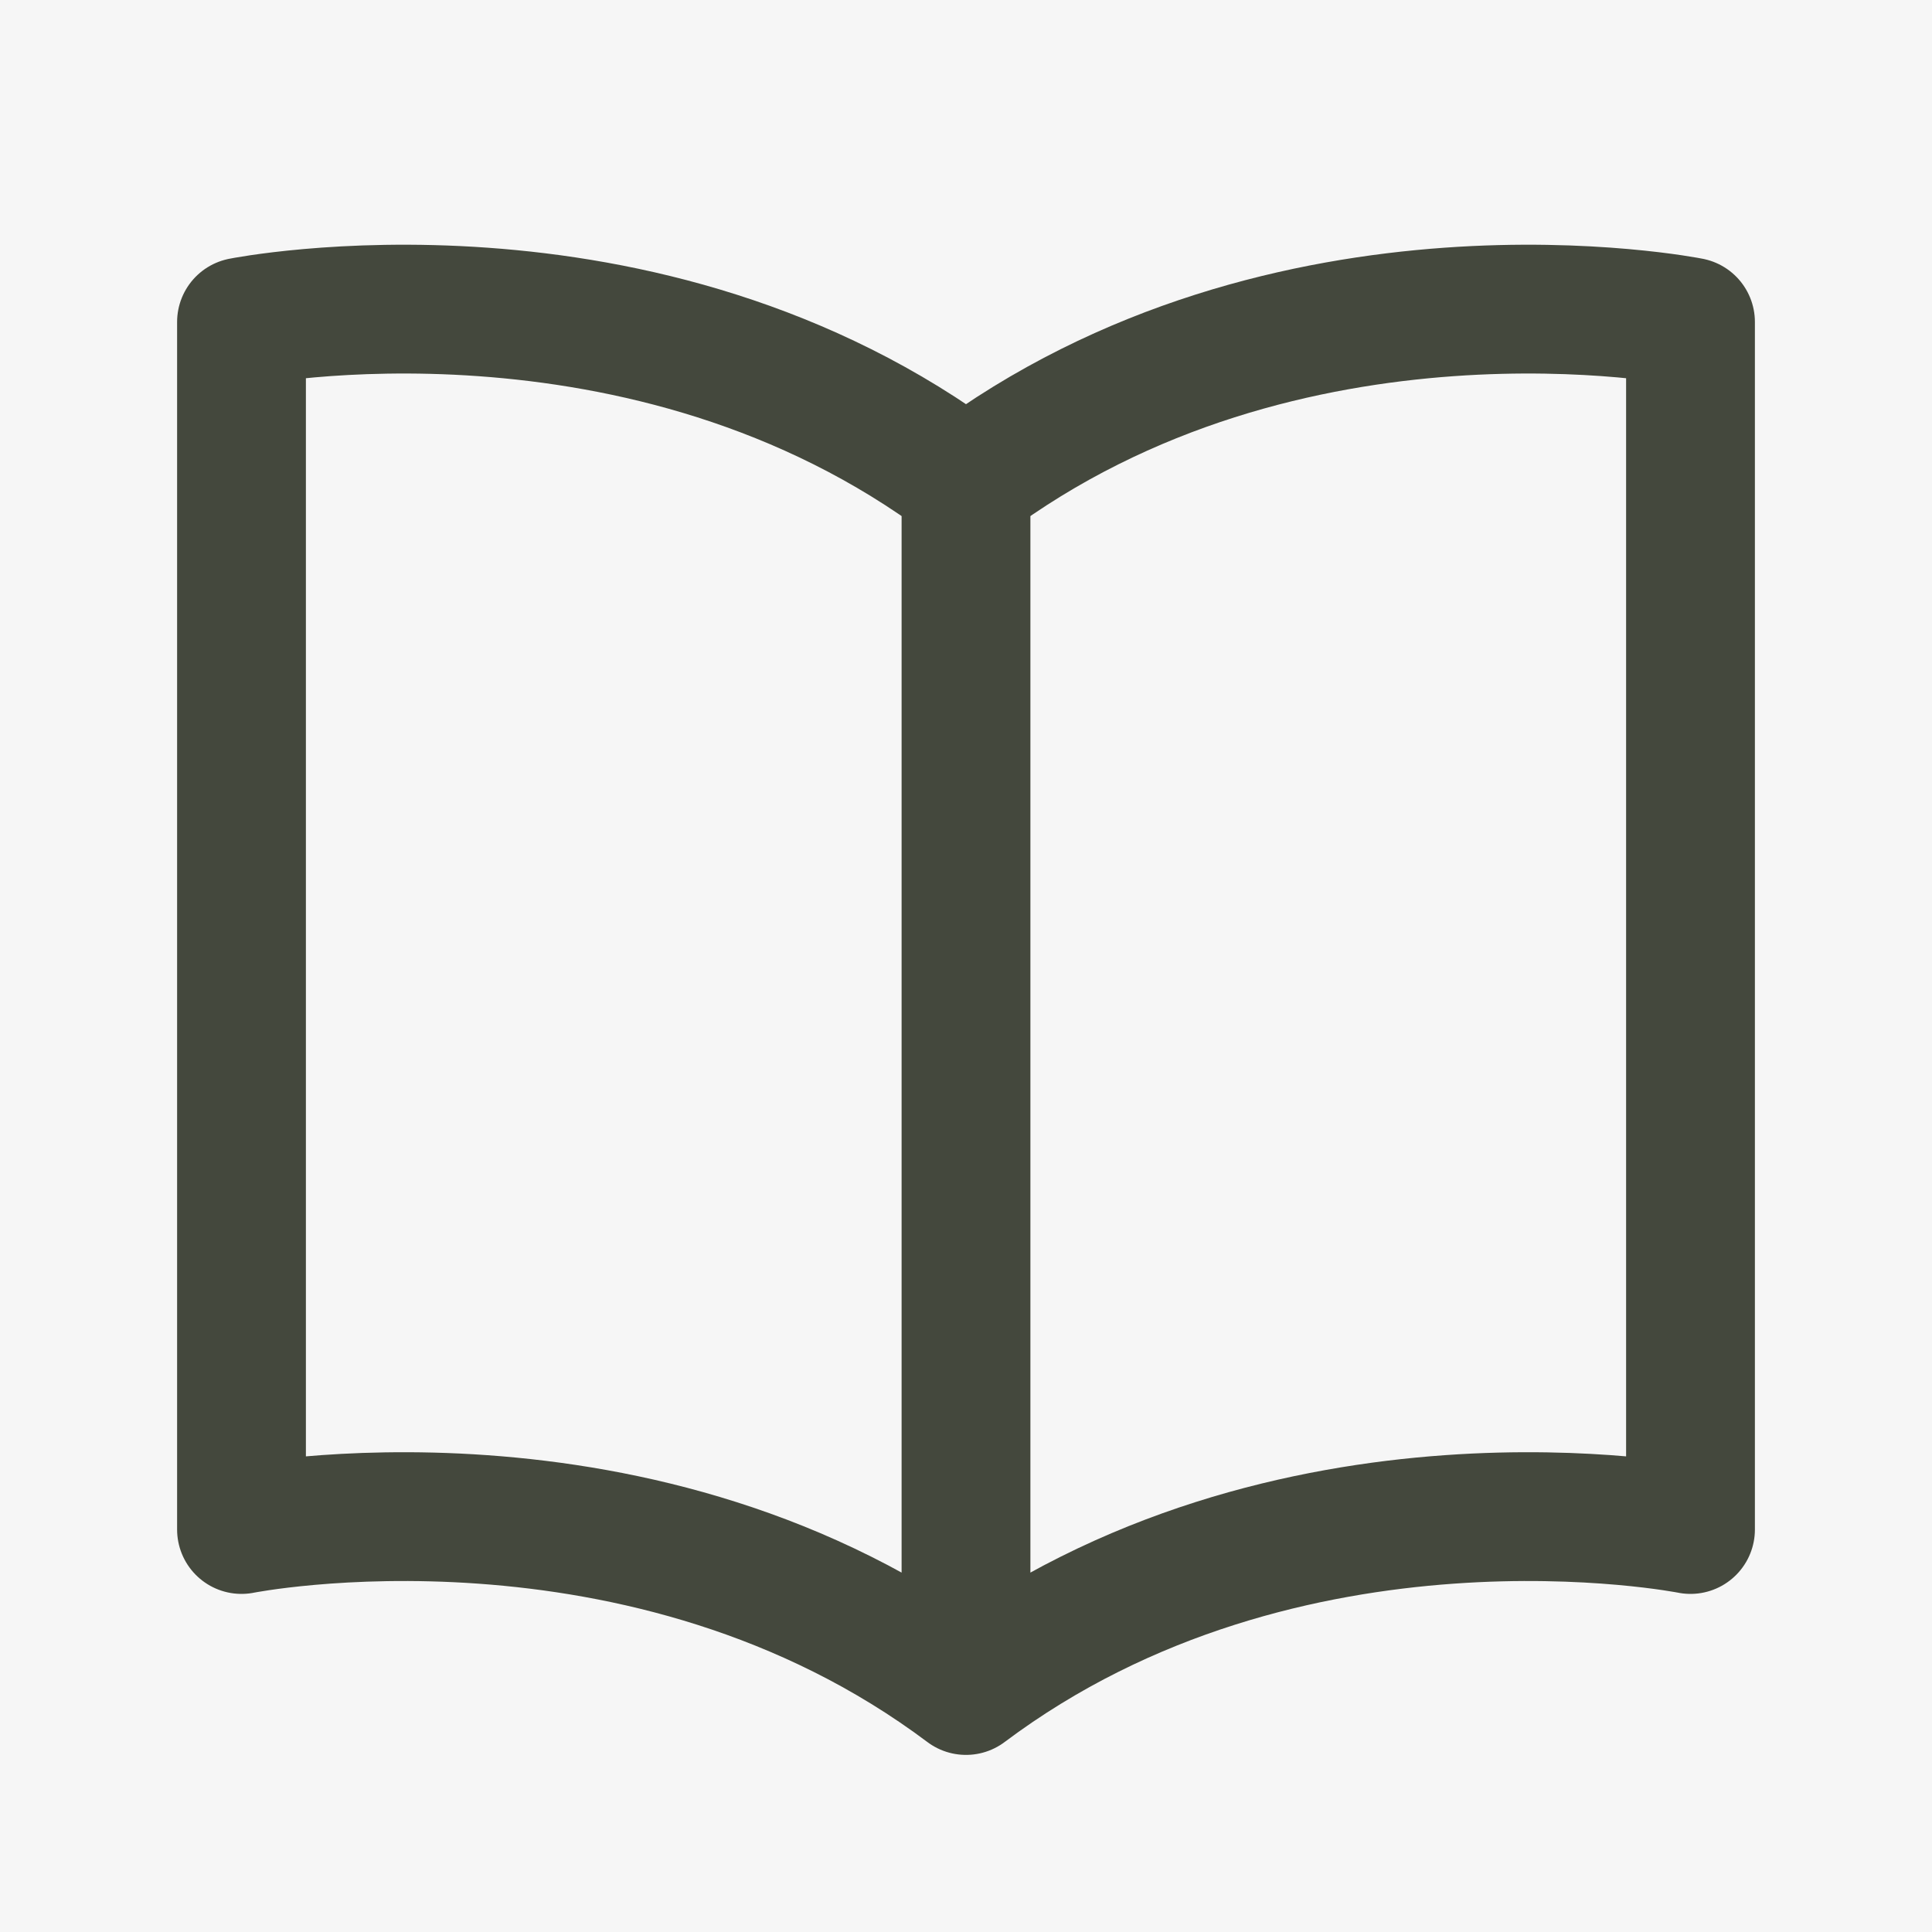
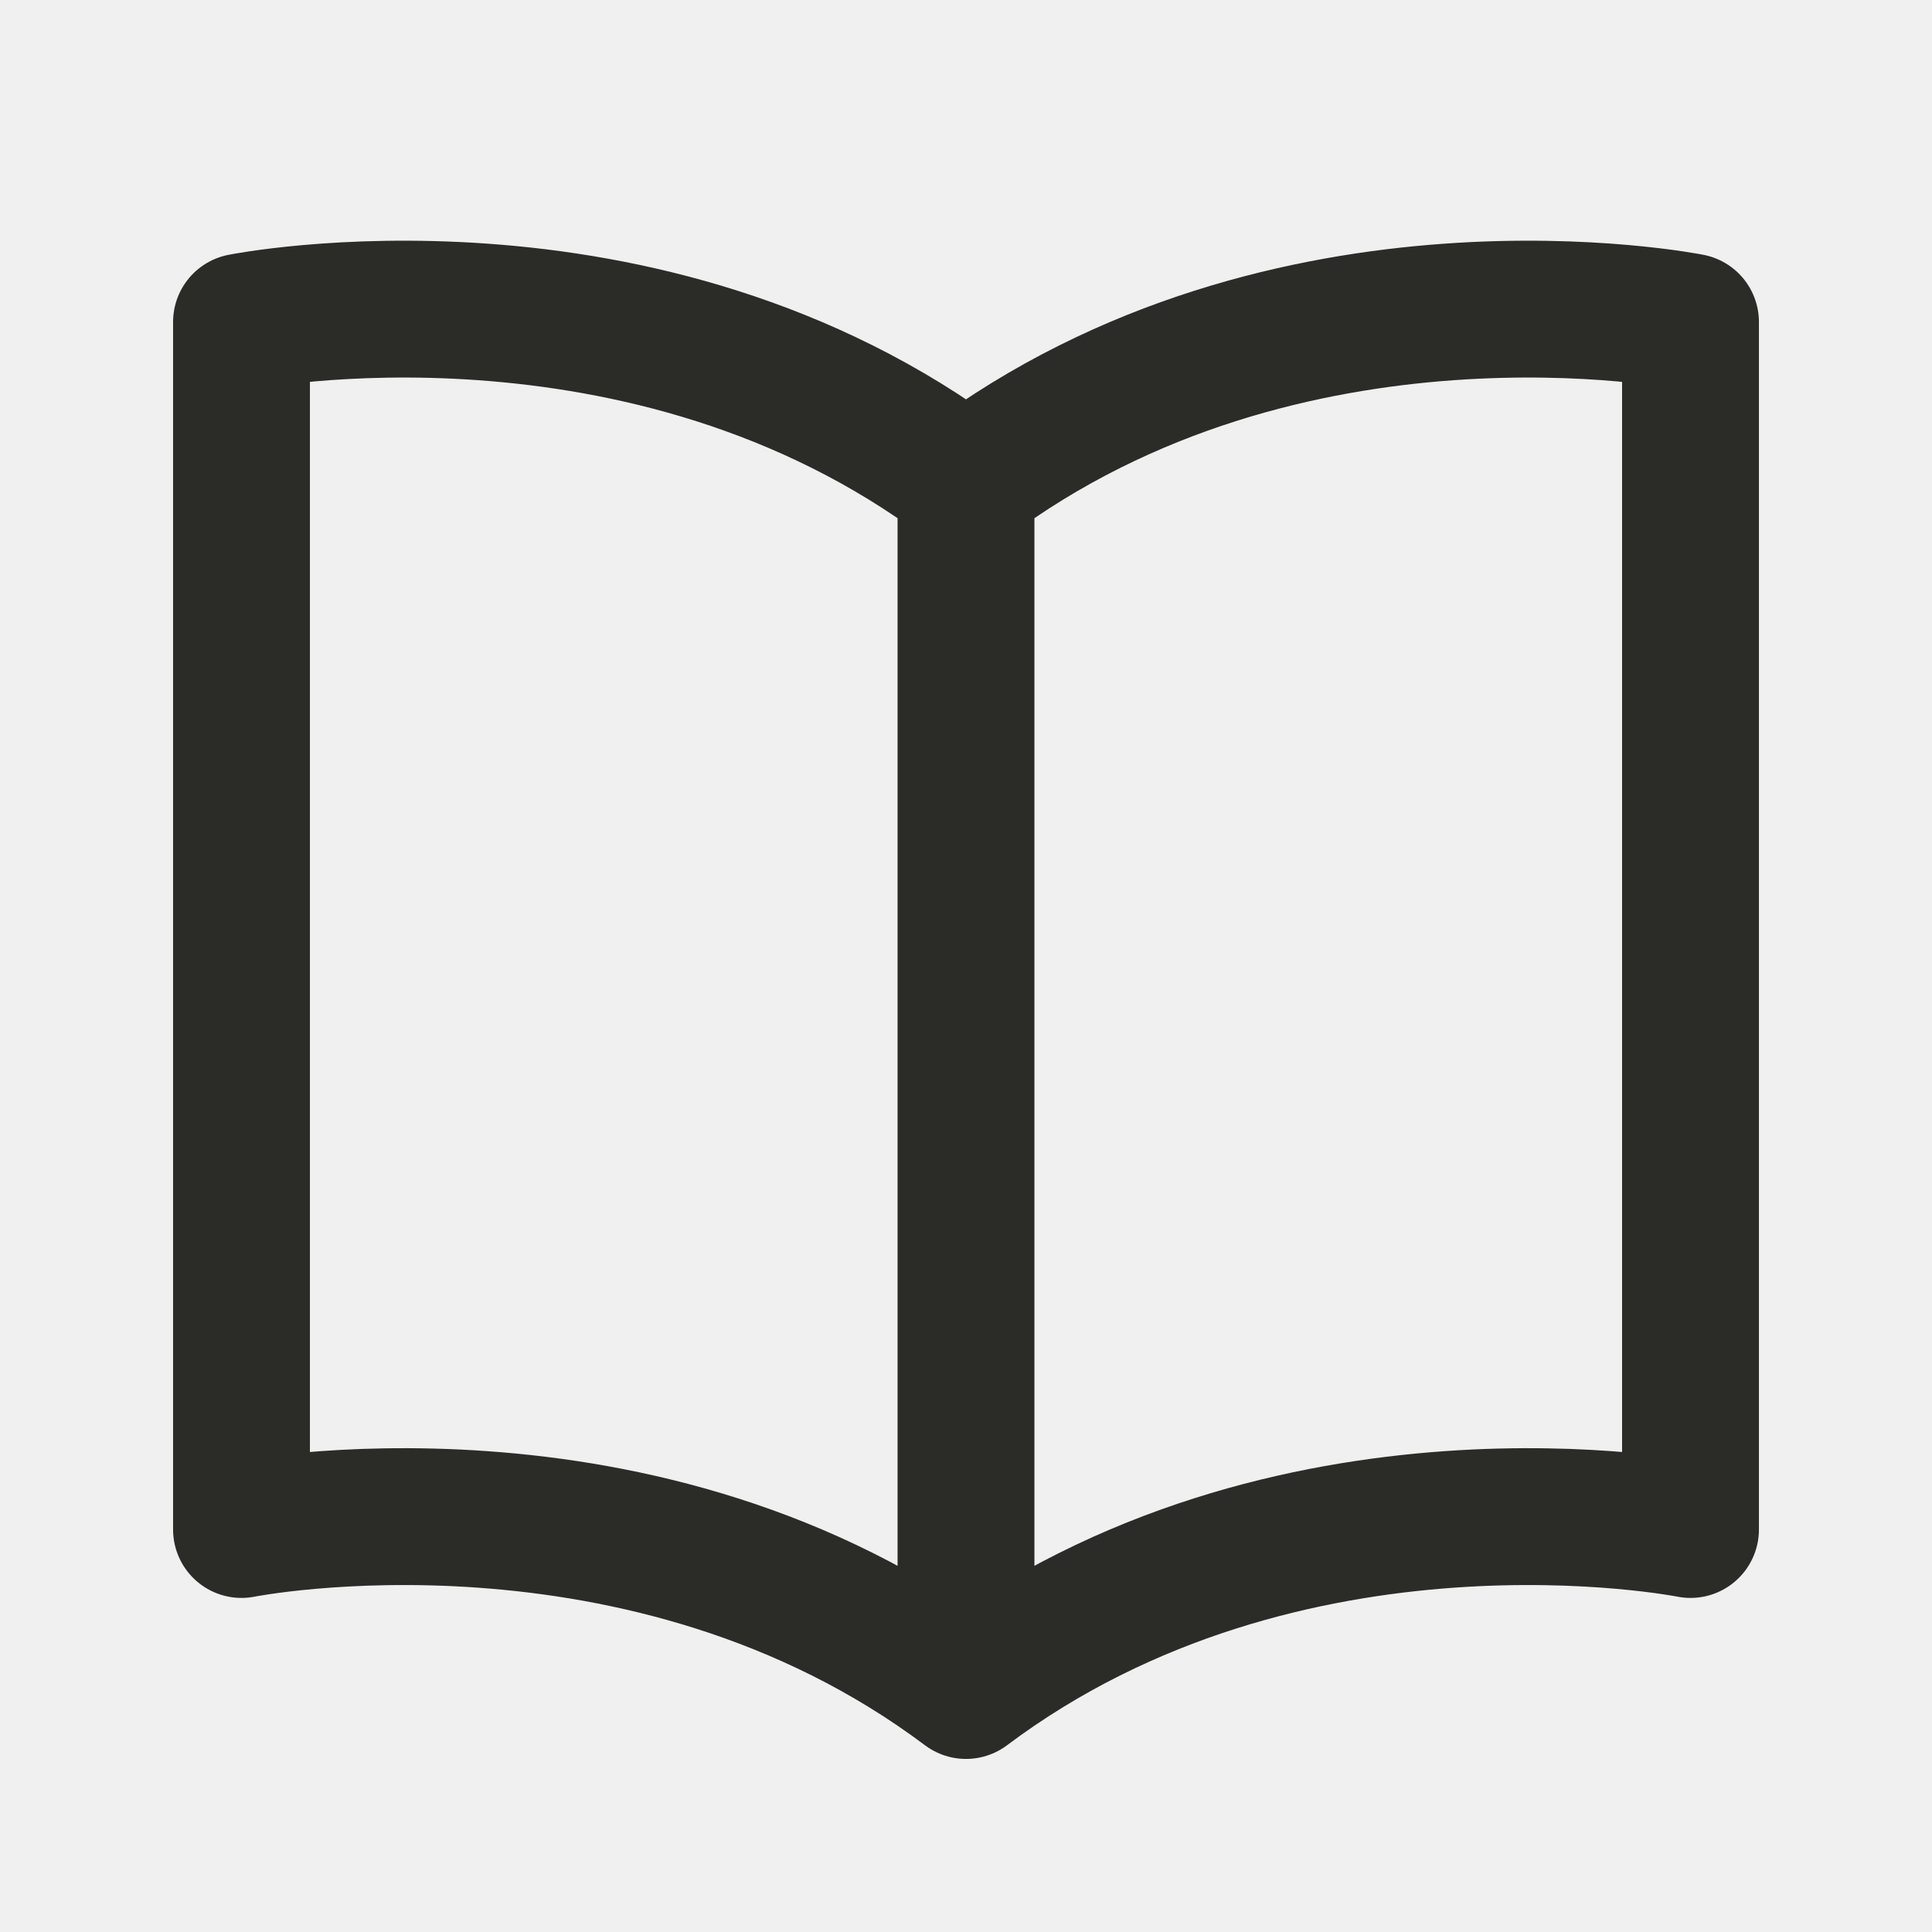
<svg xmlns="http://www.w3.org/2000/svg" preserveAspectRatio="none" overflow="visible" style="display: block;" width="24" height="24" viewBox="0 0 24 24" fill="none">
  <g id="Booky book icon">
-     <rect width="24" height="24" fill="white" fill-opacity="0.42" />
-     <path id="Vector" d="M12 21C16 18 21 19 21 19V4C21 4 16 3 12 6C8 3 3 4 3 4V19C3 19 8 18 12 21ZM12 6V21" stroke-width="1.6" stroke-linejoin="round" stroke="#44483D" />
+     <path id="Vector" d="M12 21C16 18 21 19 21 19V4C21 4 16 3 12 6C8 3 3 4 3 4V19C3 19 8 18 12 21ZM12 6V21" stroke-width="1.7" stroke-linecap="round" stroke-linejoin="round" stroke="#2B2C28" />
  </g>
</svg>
